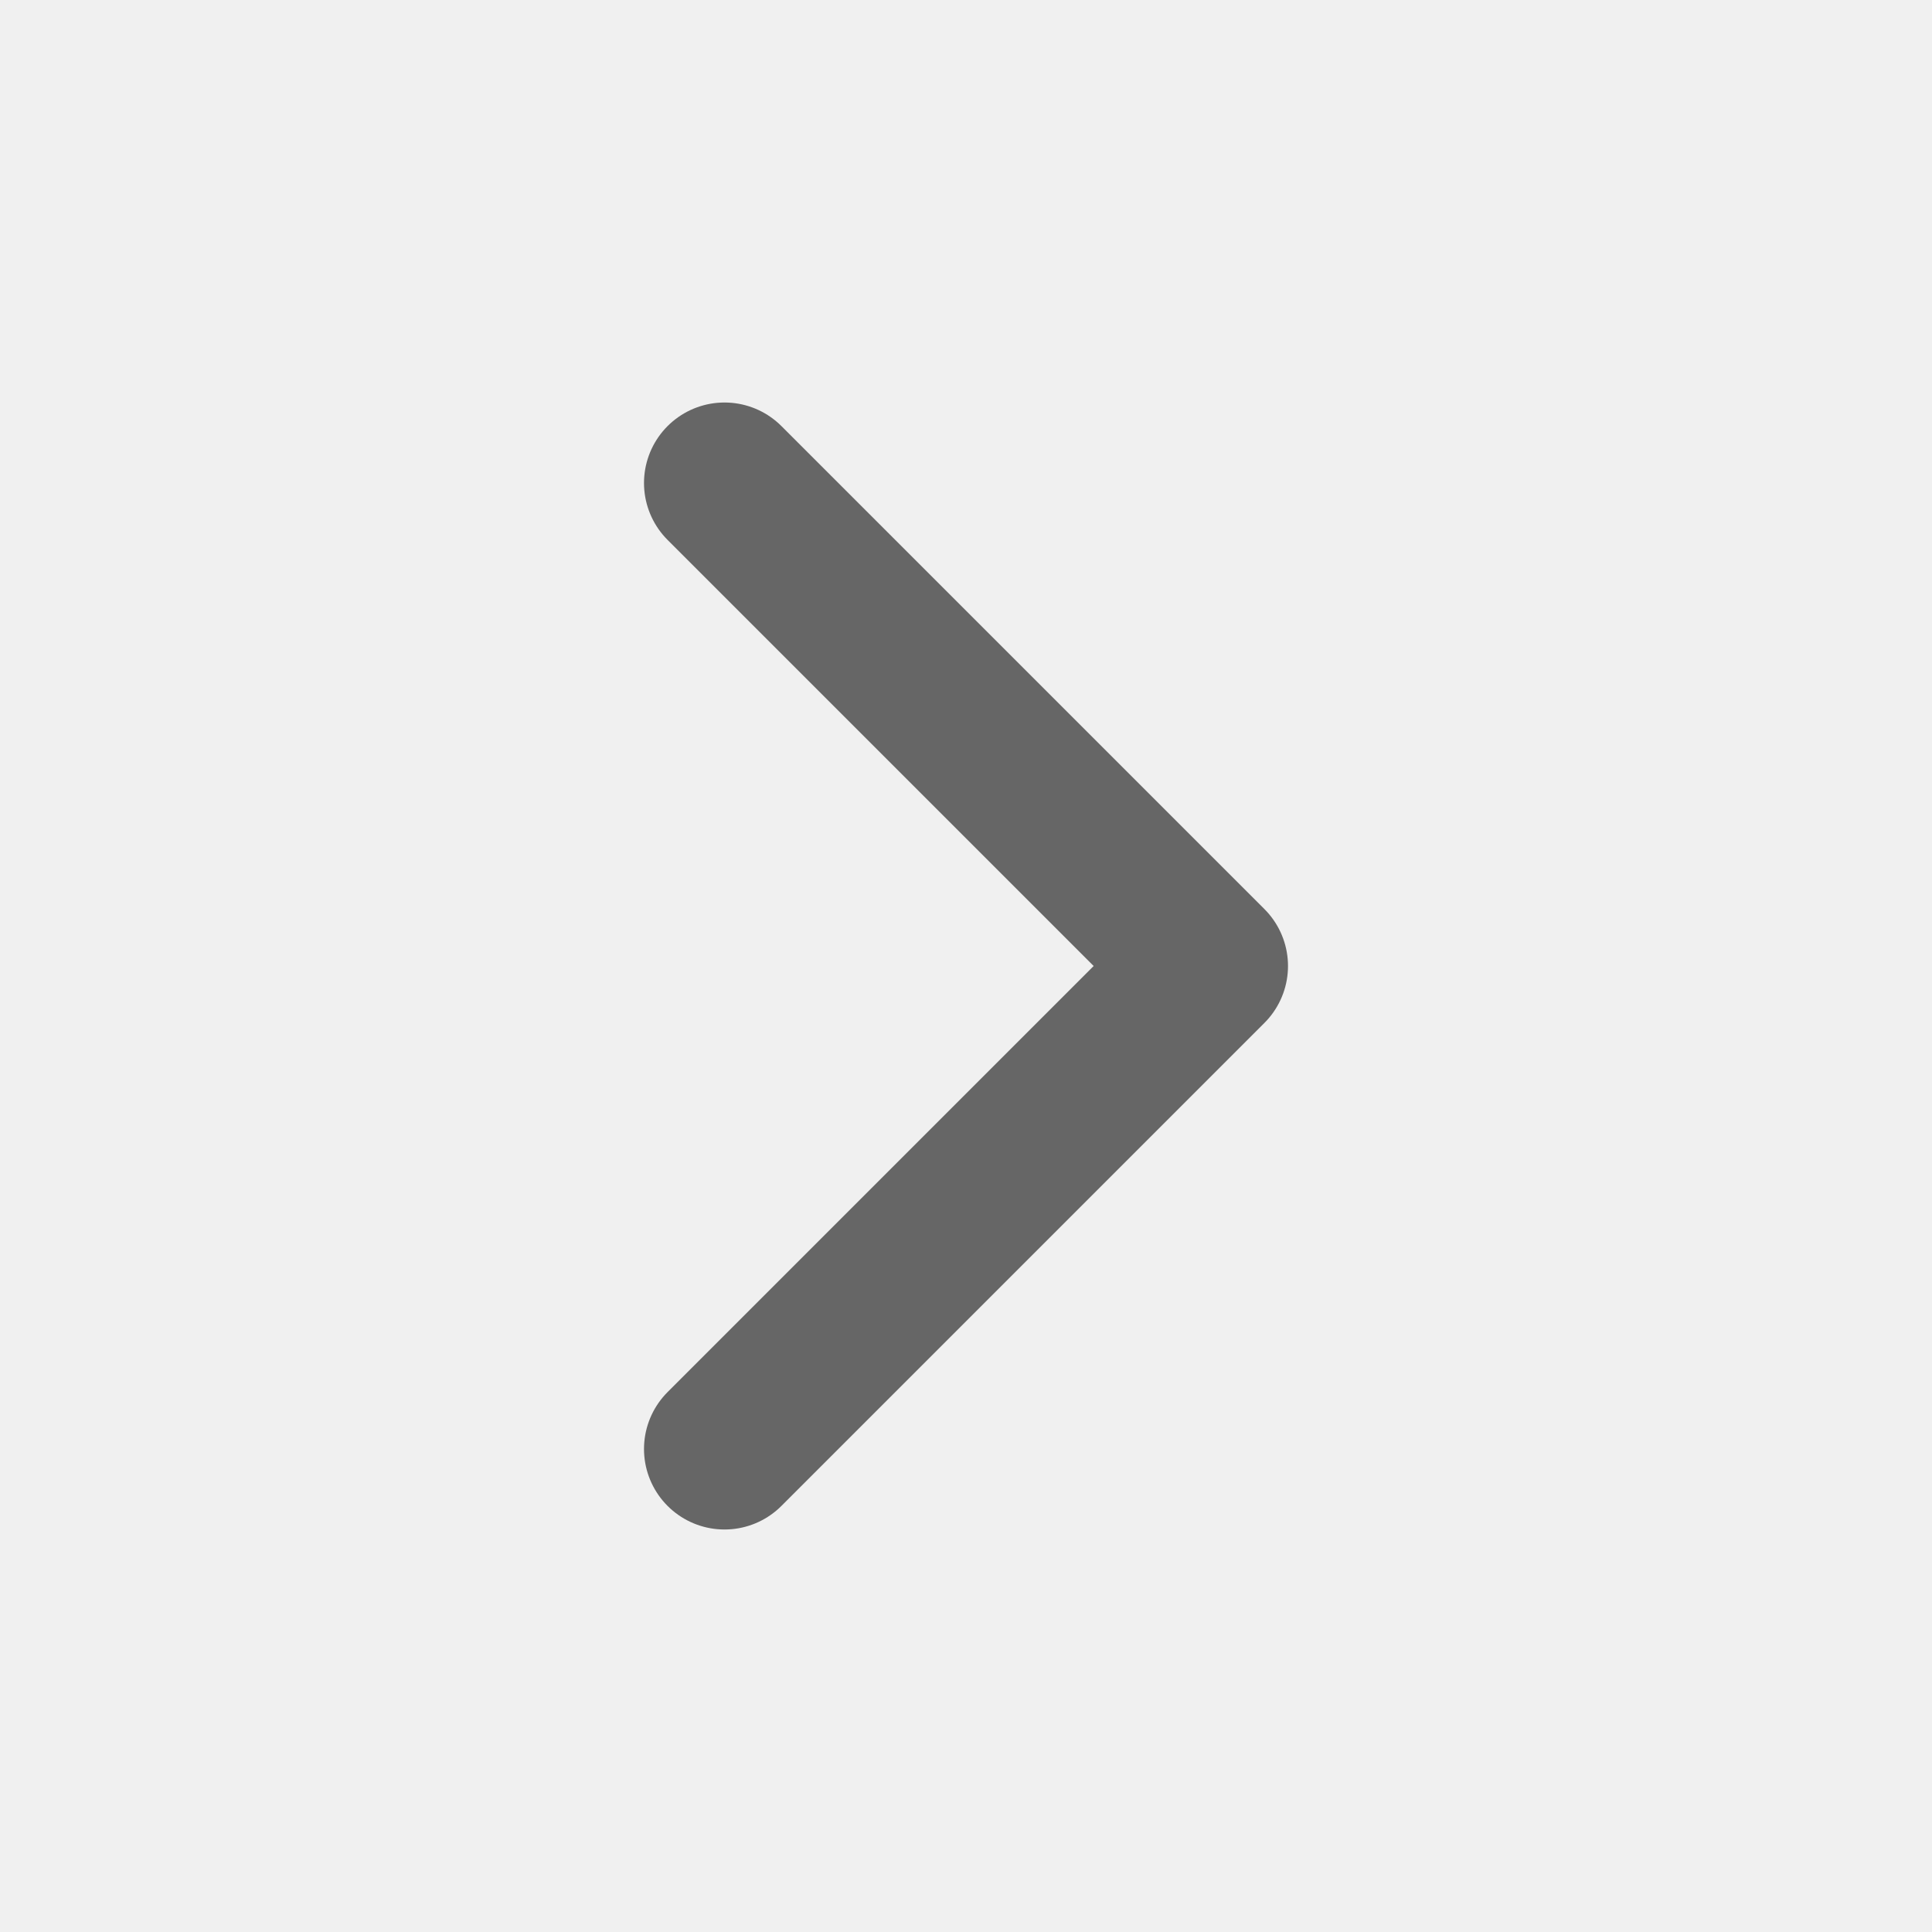
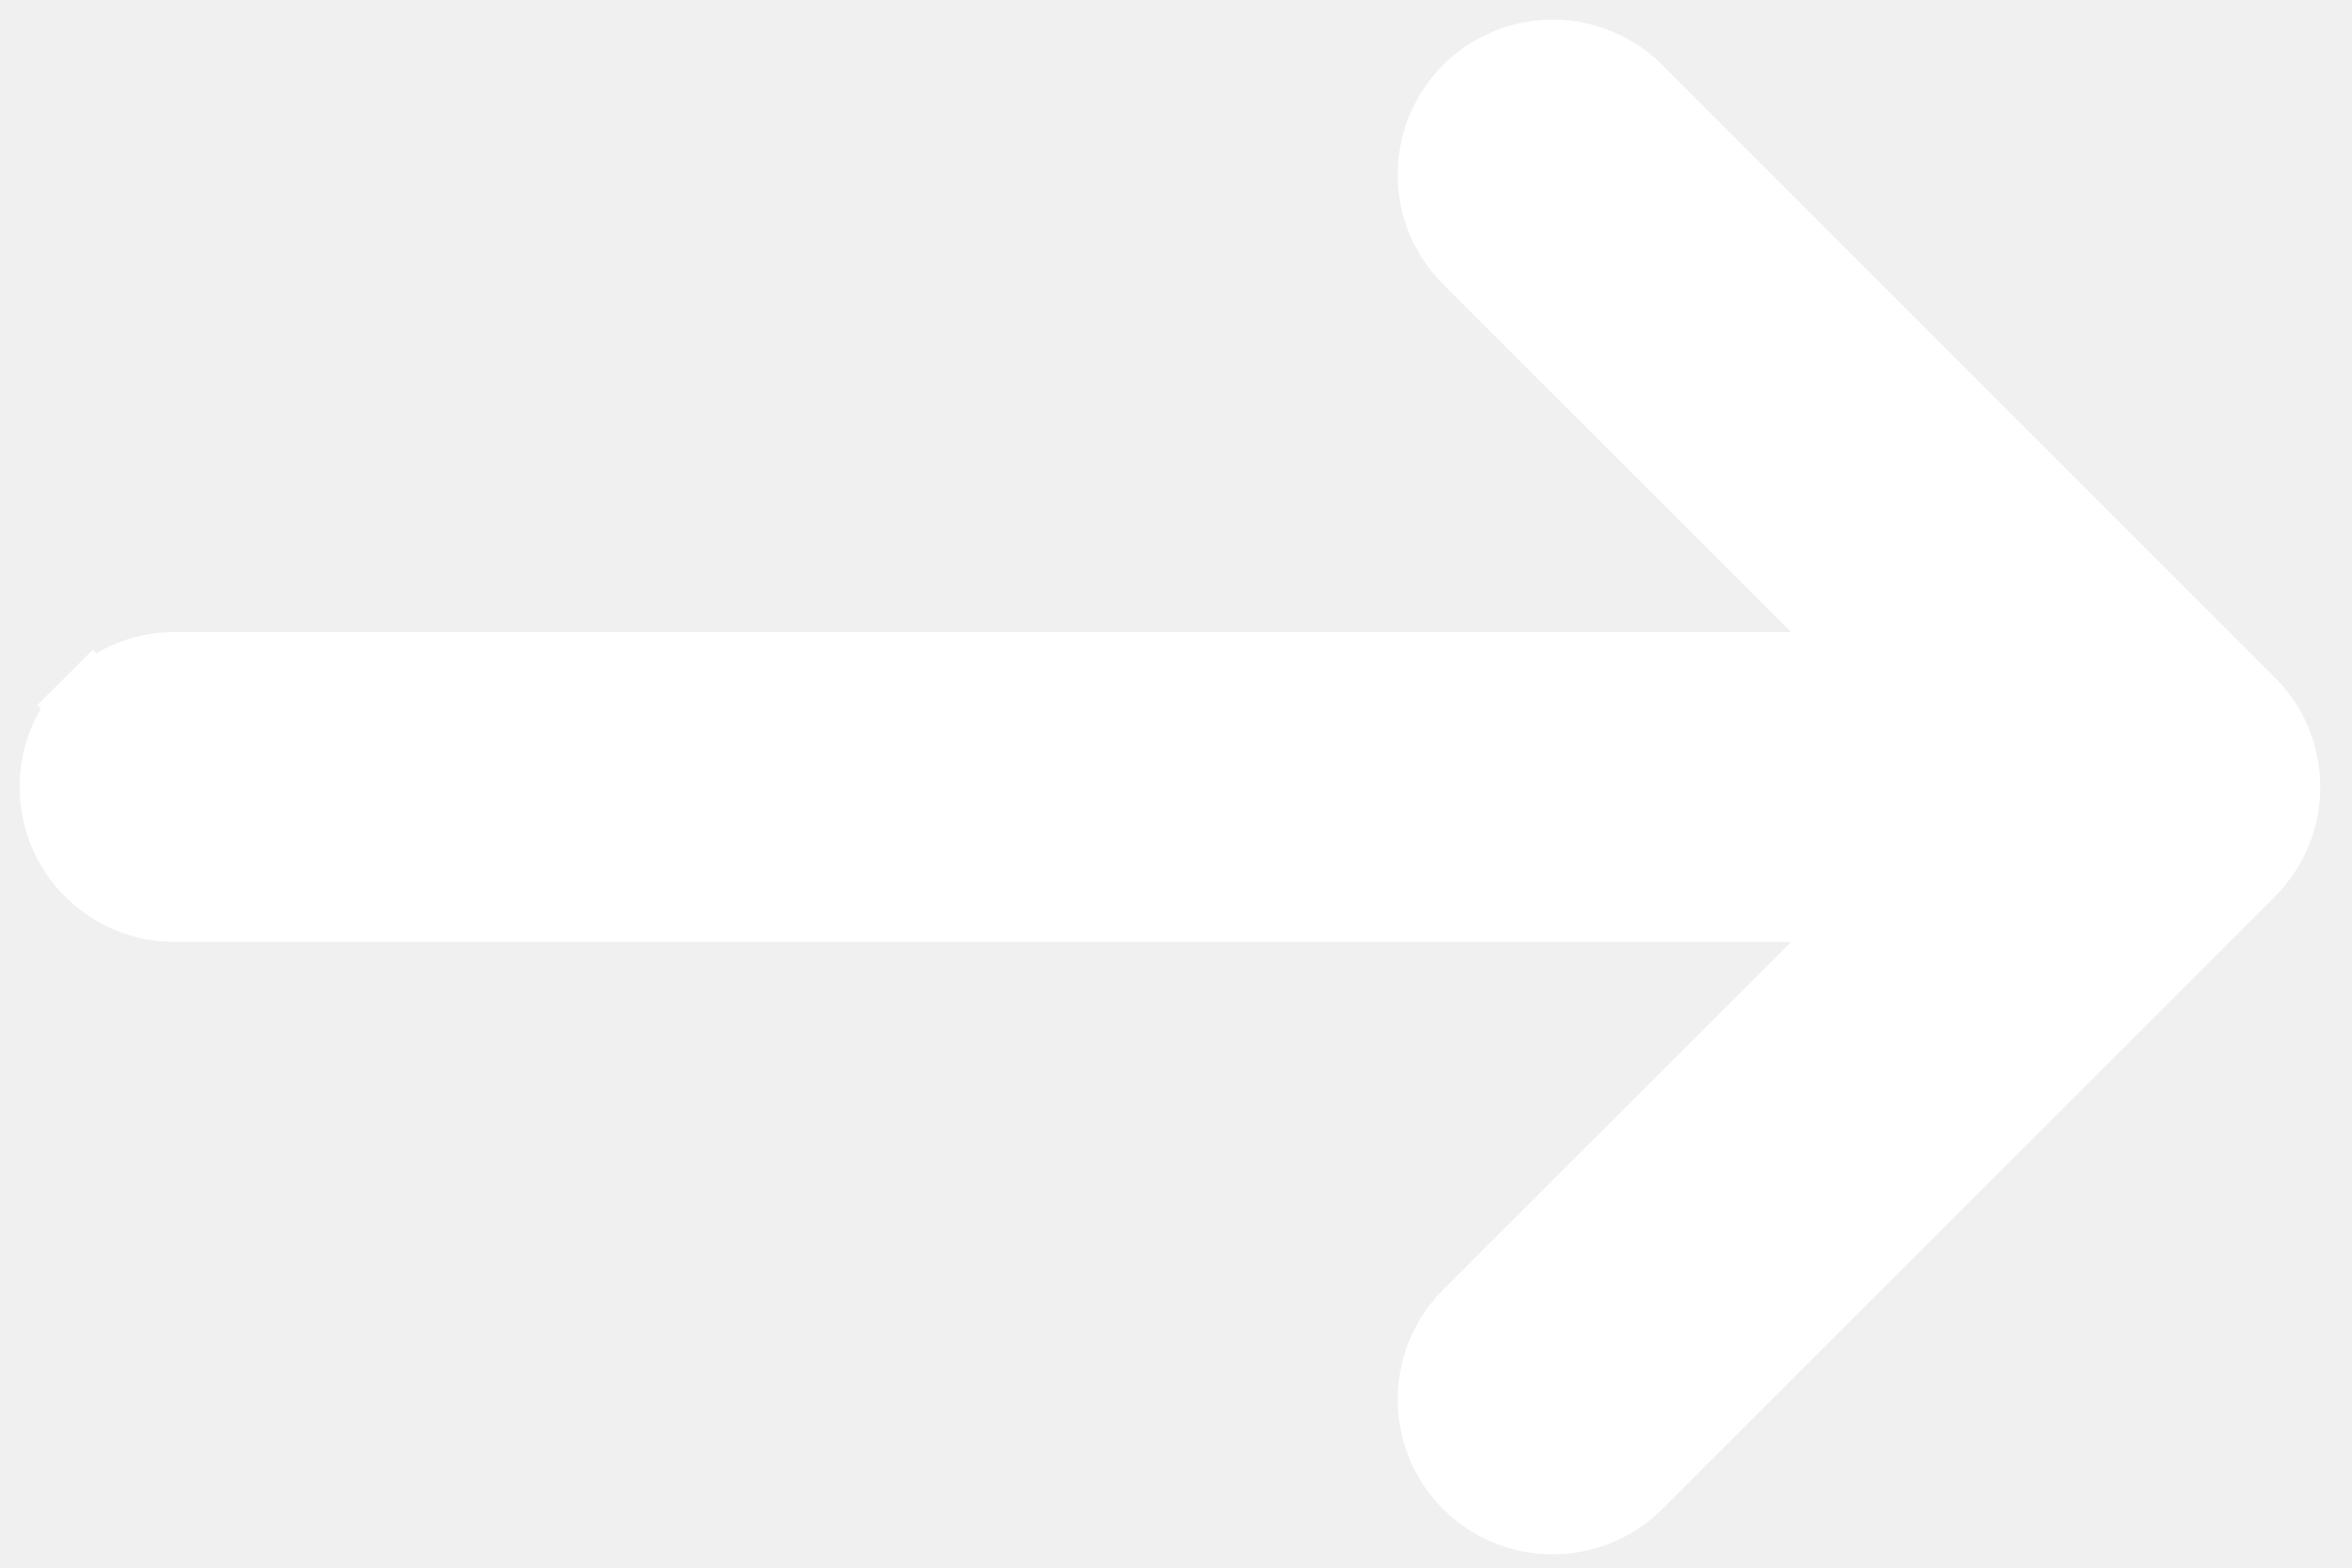
- <svg xmlns="http://www.w3.org/2000/svg" width="24" height="24" viewBox="0 0 24 24" fill="none" stroke="#666" stroke-width="2" stroke-linecap="round" stroke-linejoin="round">
-   <polyline points="9,18 15,12 9,6" />
+ <svg xmlns="http://www.w3.org/2000/svg" width="24" height="16" viewBox="0 0 24 16" fill="none">
+   <path d="M19.242 9.213L15.008 13.446L15.008 13.446C14.786 13.668 14.662 13.969 14.662 14.282C14.662 14.596 14.786 14.896 15.008 15.118C15.229 15.34 15.53 15.464 15.844 15.464C16.157 15.464 16.458 15.34 16.68 15.118L22.929 8.869C23.039 8.759 23.127 8.628 23.186 8.485C23.246 8.341 23.276 8.188 23.276 8.032C23.276 7.877 23.246 7.723 23.186 7.579C23.127 7.436 23.039 7.306 22.929 7.196L16.68 0.946C16.458 0.725 16.157 0.6 15.844 0.6C15.53 0.6 15.229 0.725 15.008 0.946C14.786 1.168 14.662 1.469 14.662 1.782C14.662 2.096 14.786 2.396 15.008 2.618L15.008 2.618L19.242 6.851L1.781 6.851C1.468 6.851 1.168 6.975 0.946 7.197L1.228 7.479L0.946 7.197C0.724 7.418 0.6 7.719 0.6 8.032C0.6 8.345 0.724 8.646 0.946 8.867C1.168 9.089 1.468 9.213 1.781 9.213H19.242Z" fill="white" stroke="white" stroke-width="0.8" />
</svg>
